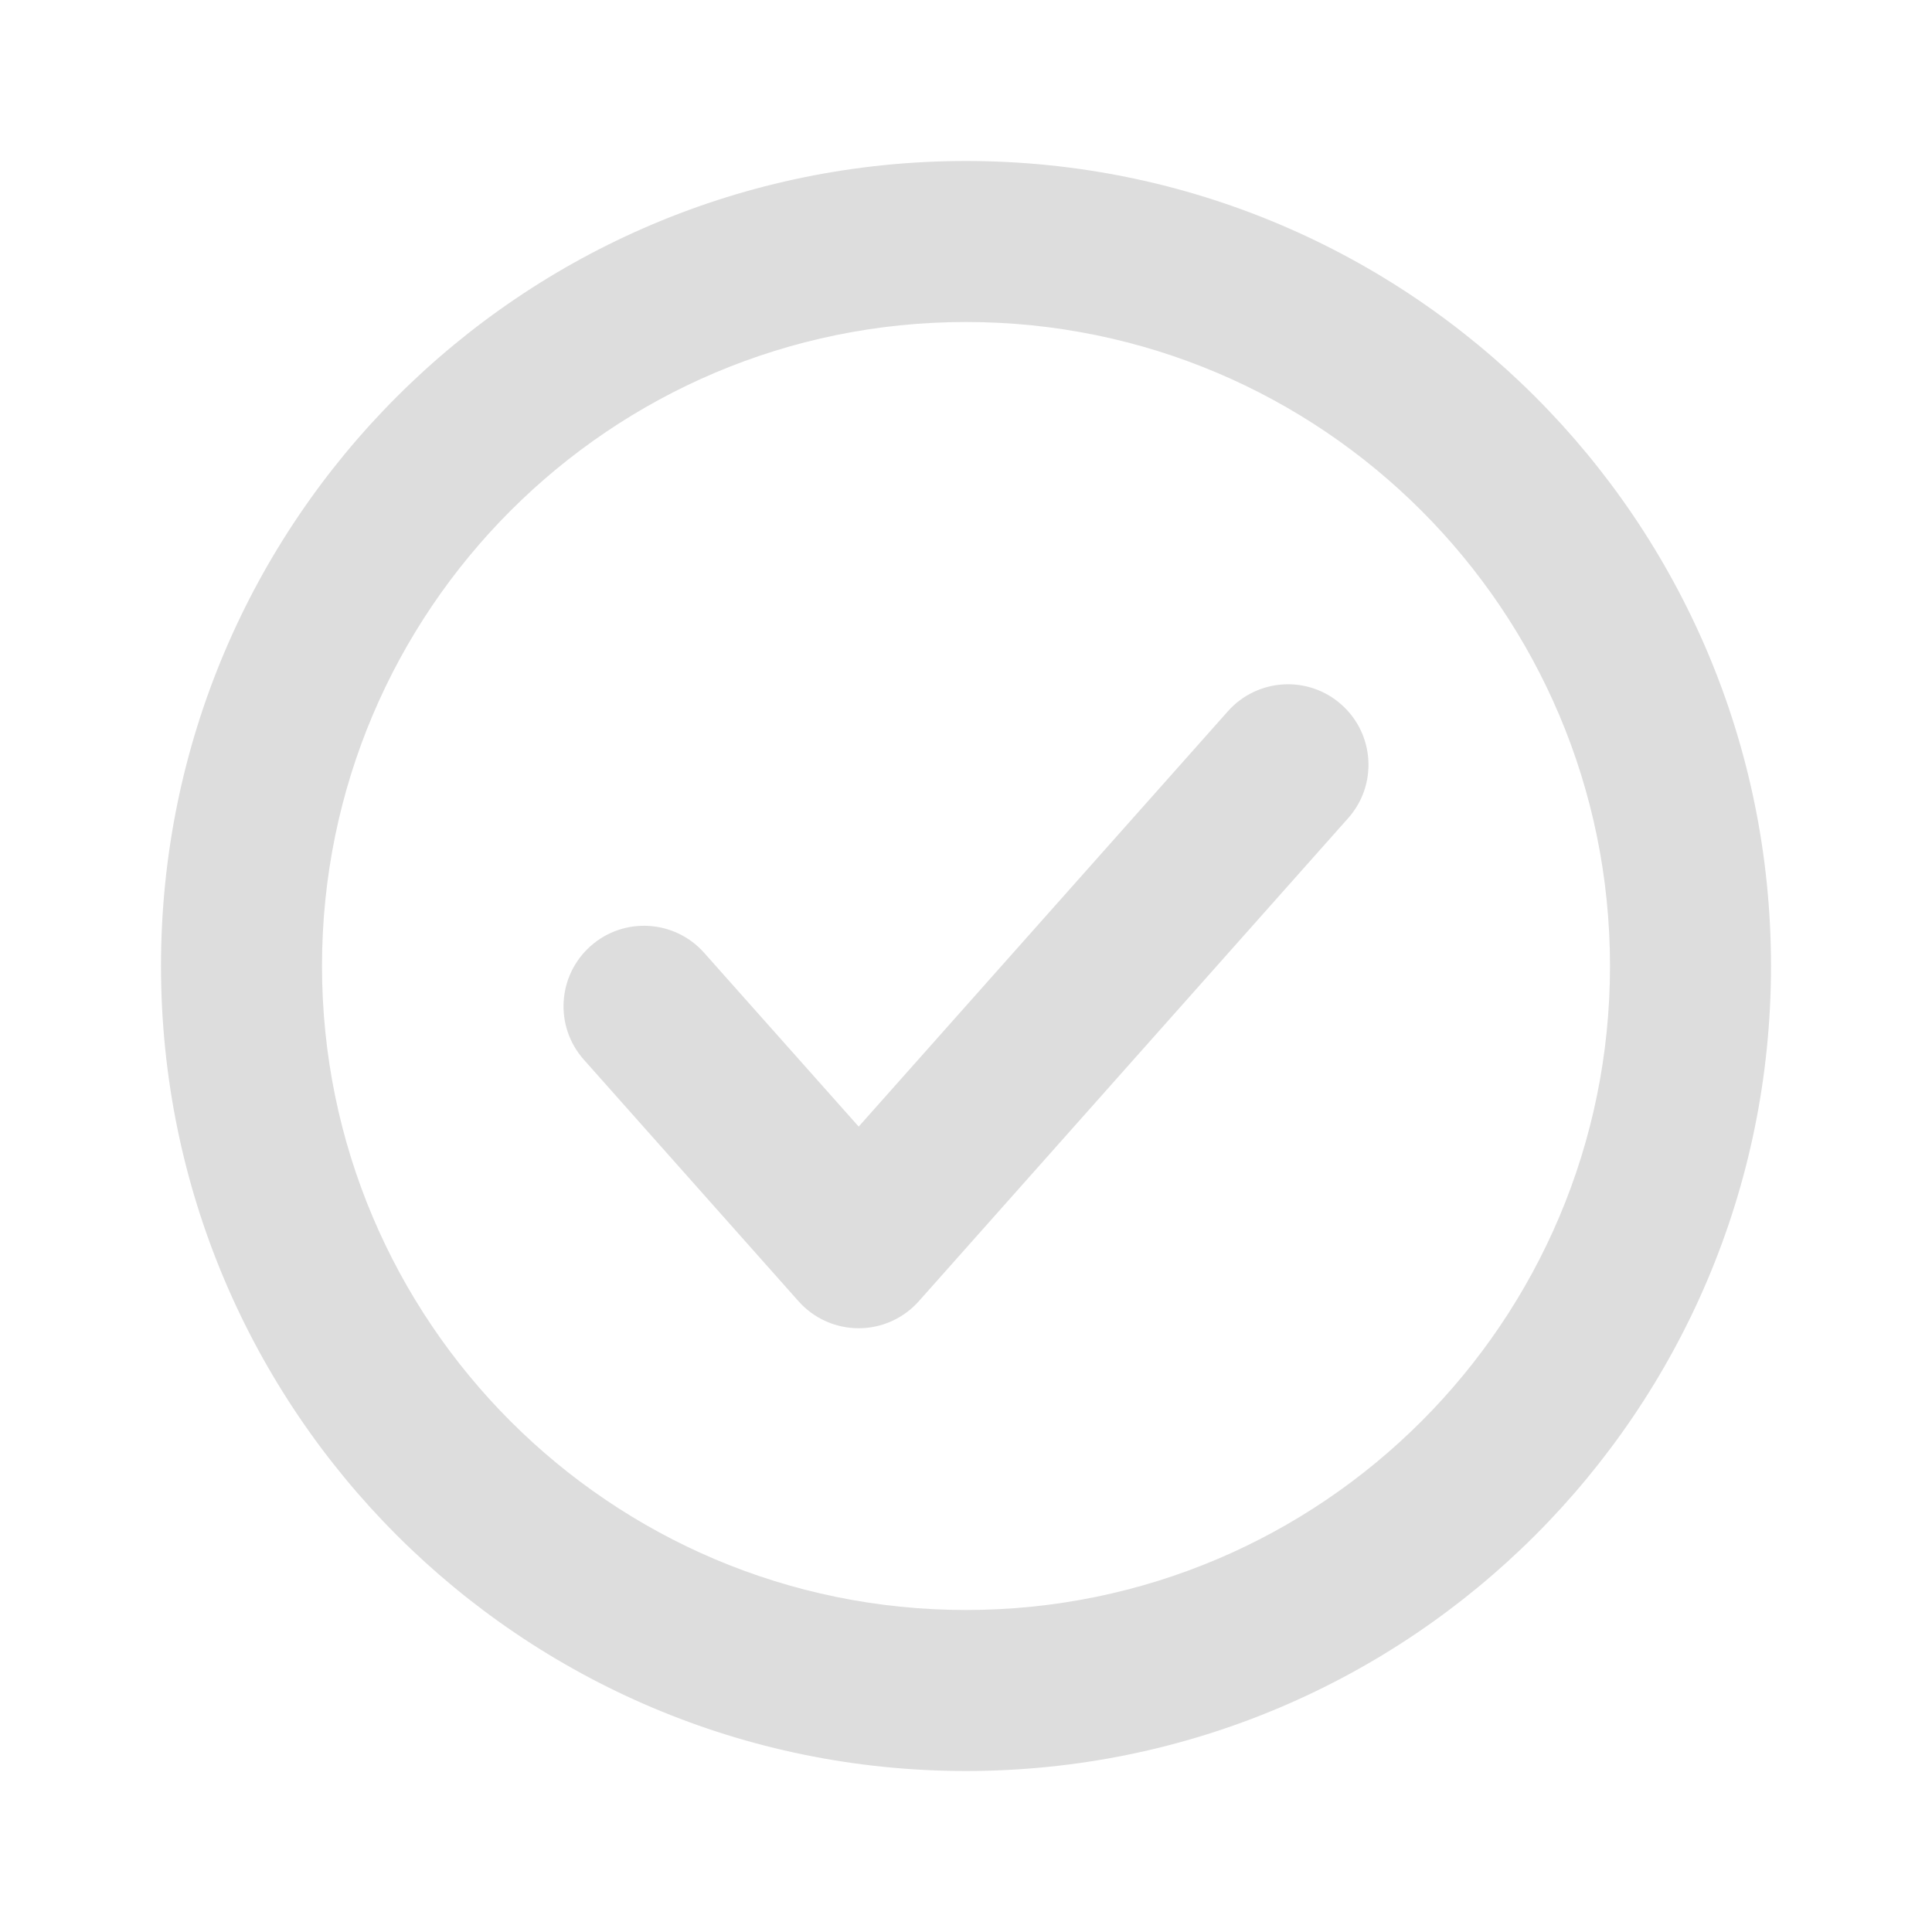
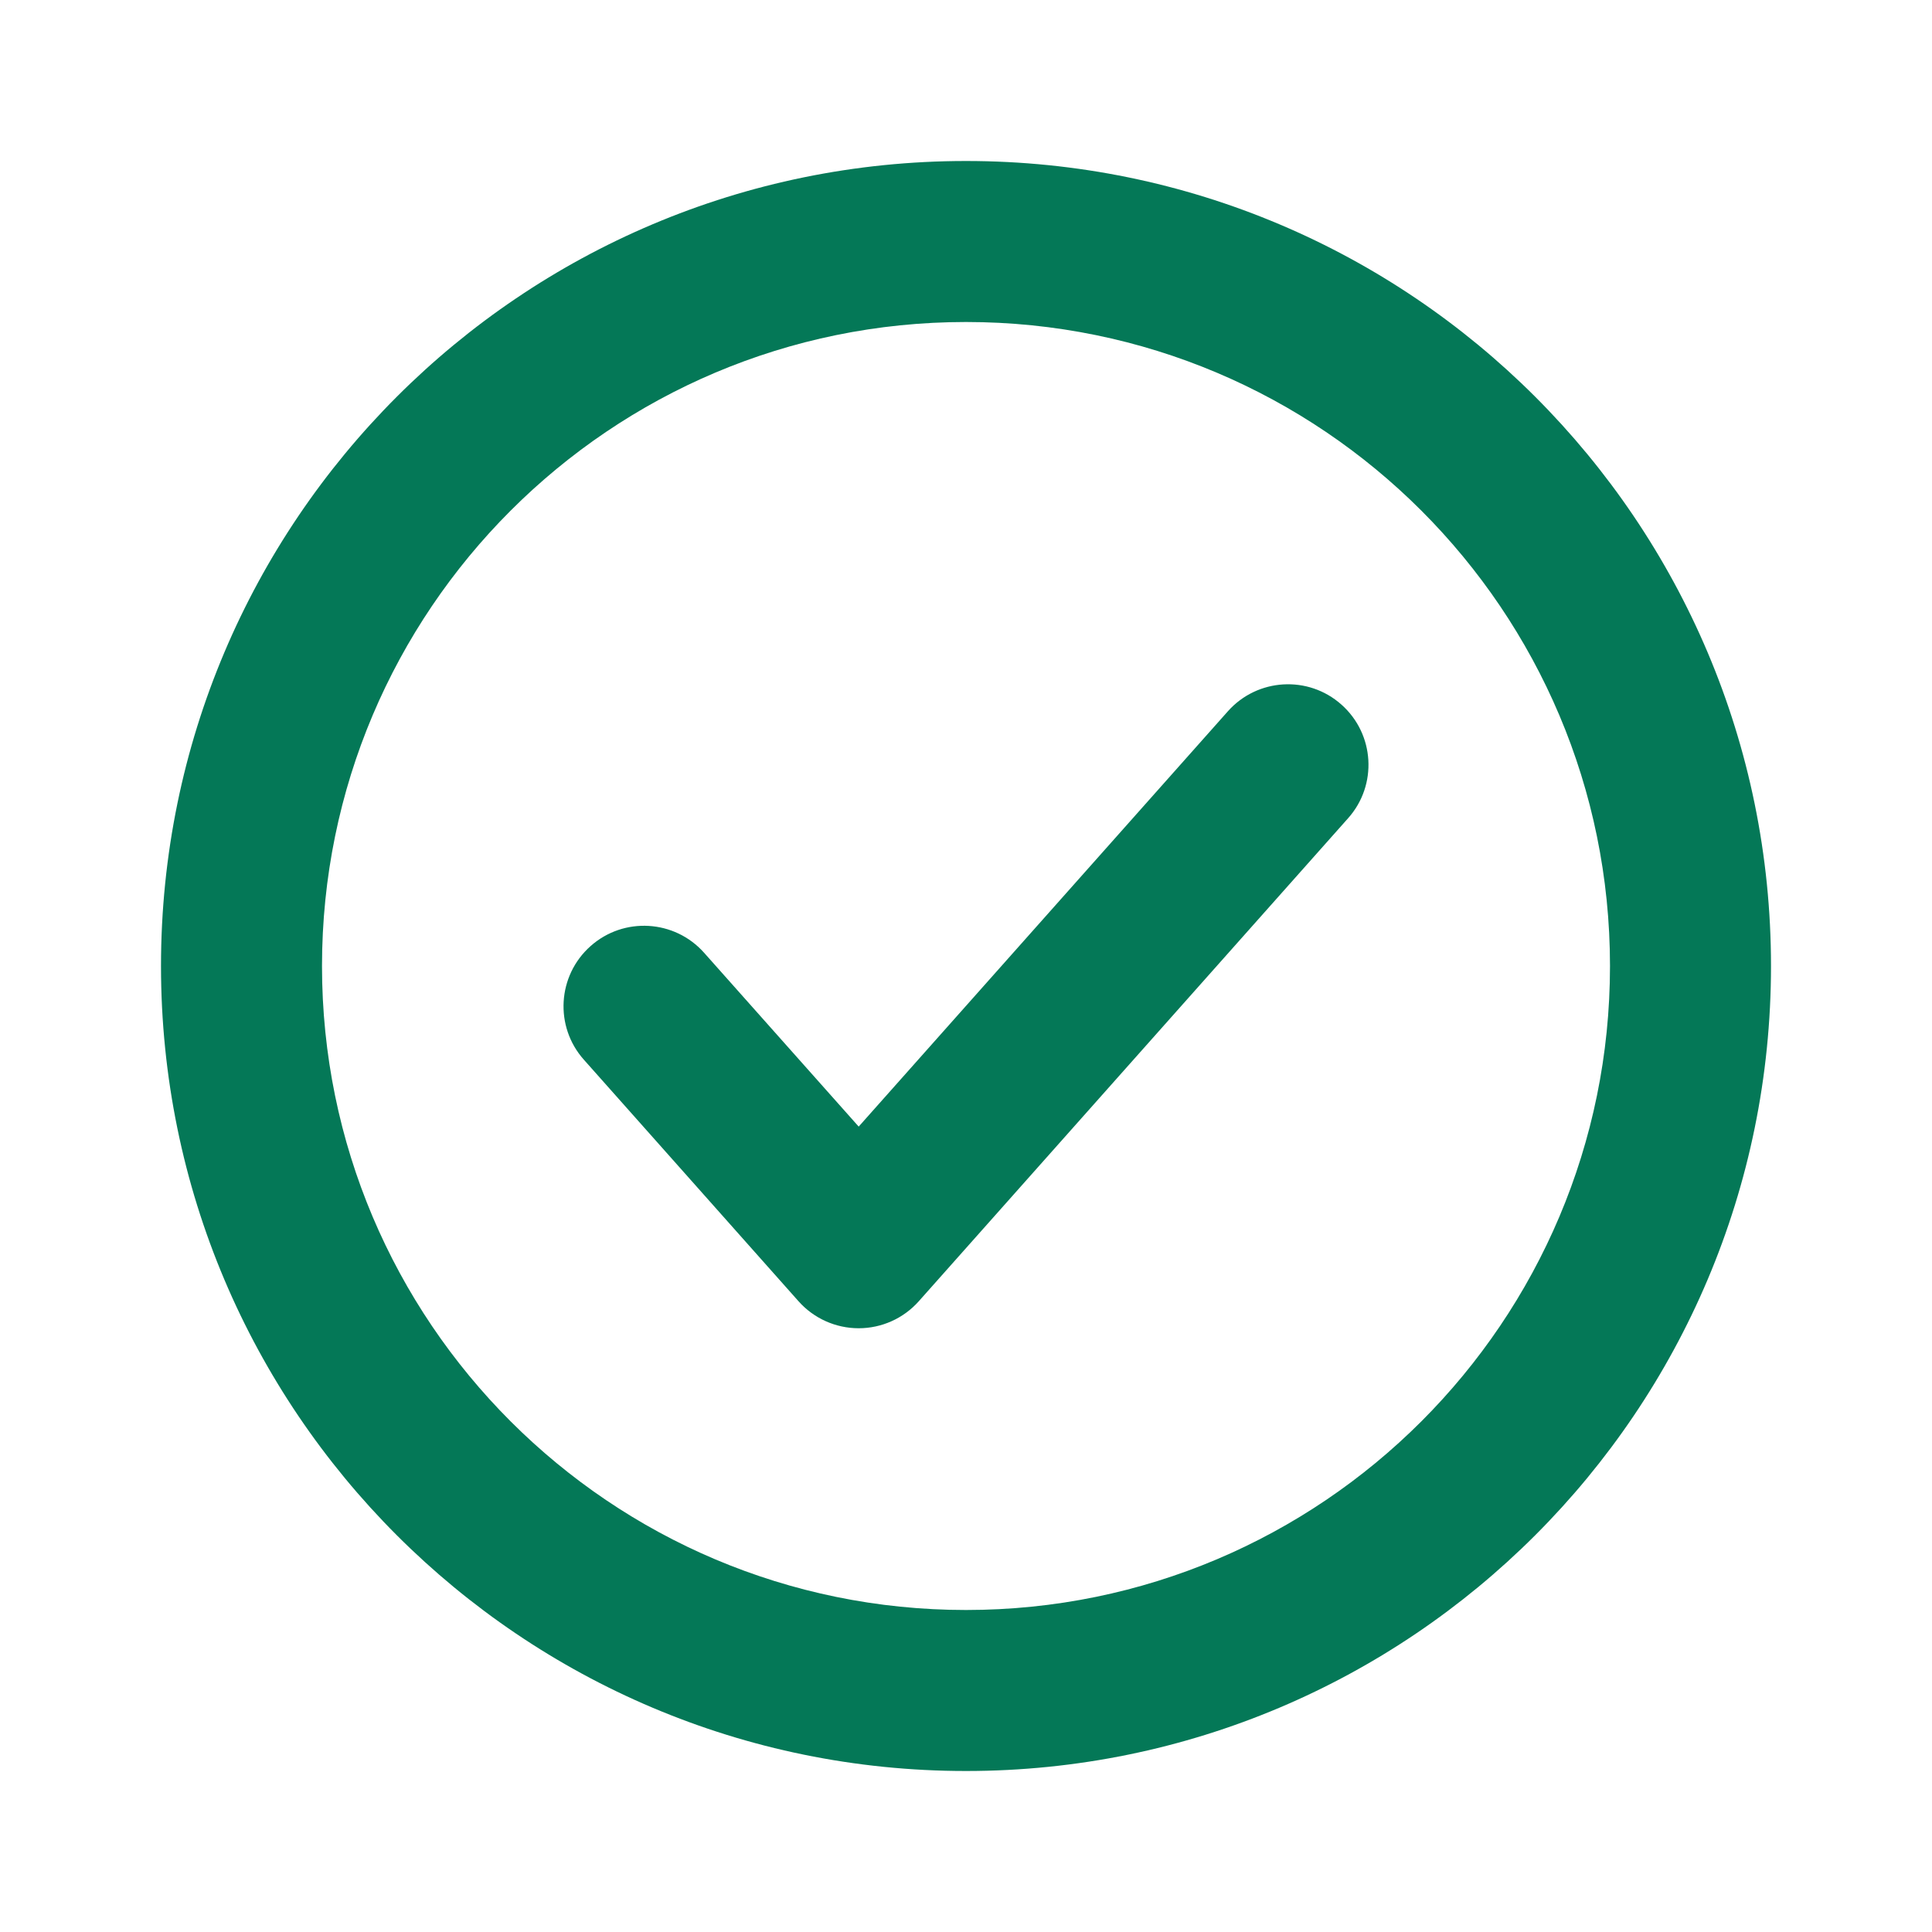
<svg xmlns="http://www.w3.org/2000/svg" fill="none" viewBox="0 0 24 24" height="24" width="24">
-   <path d="M12 4C7.582 4 4 7.582 4 12C4 16.418 7.582 20 12 20C16.418 20 20 16.418 20 12C20 7.582 16.418 4 12 4ZM2 12C2 6.477 6.477 2 12 2C17.523 2 22 6.477 22 12C22 17.523 17.523 22 12 22C6.477 22 2 17.523 2 12ZM16.664 8.753C17.077 9.12 17.114 9.752 16.747 10.164L11.414 16.164C11.224 16.378 10.952 16.5 10.667 16.5C10.381 16.5 10.109 16.378 9.919 16.164L7.253 13.164C6.886 12.752 6.923 12.12 7.336 11.753C7.748 11.386 8.38 11.423 8.747 11.836L10.667 13.995L15.253 8.836C15.62 8.423 16.252 8.386 16.664 8.753Z" fill="#DDDDDD" />
+   <path d="M12 4C7.582 4 4 7.582 4 12C4 16.418 7.582 20 12 20C16.418 20 20 16.418 20 12C20 7.582 16.418 4 12 4ZM2 12C2 6.477 6.477 2 12 2C17.523 2 22 6.477 22 12C22 17.523 17.523 22 12 22C6.477 22 2 17.523 2 12ZM16.664 8.753C17.077 9.12 17.114 9.752 16.747 10.164L11.414 16.164C11.224 16.378 10.952 16.5 10.667 16.5C10.381 16.5 10.109 16.378 9.919 16.164L7.253 13.164C6.886 12.752 6.923 12.12 7.336 11.753C7.748 11.386 8.38 11.423 8.747 11.836L10.667 13.995L15.253 8.836C15.62 8.423 16.252 8.386 16.664 8.753Z" fill="#047857" />
</svg>
